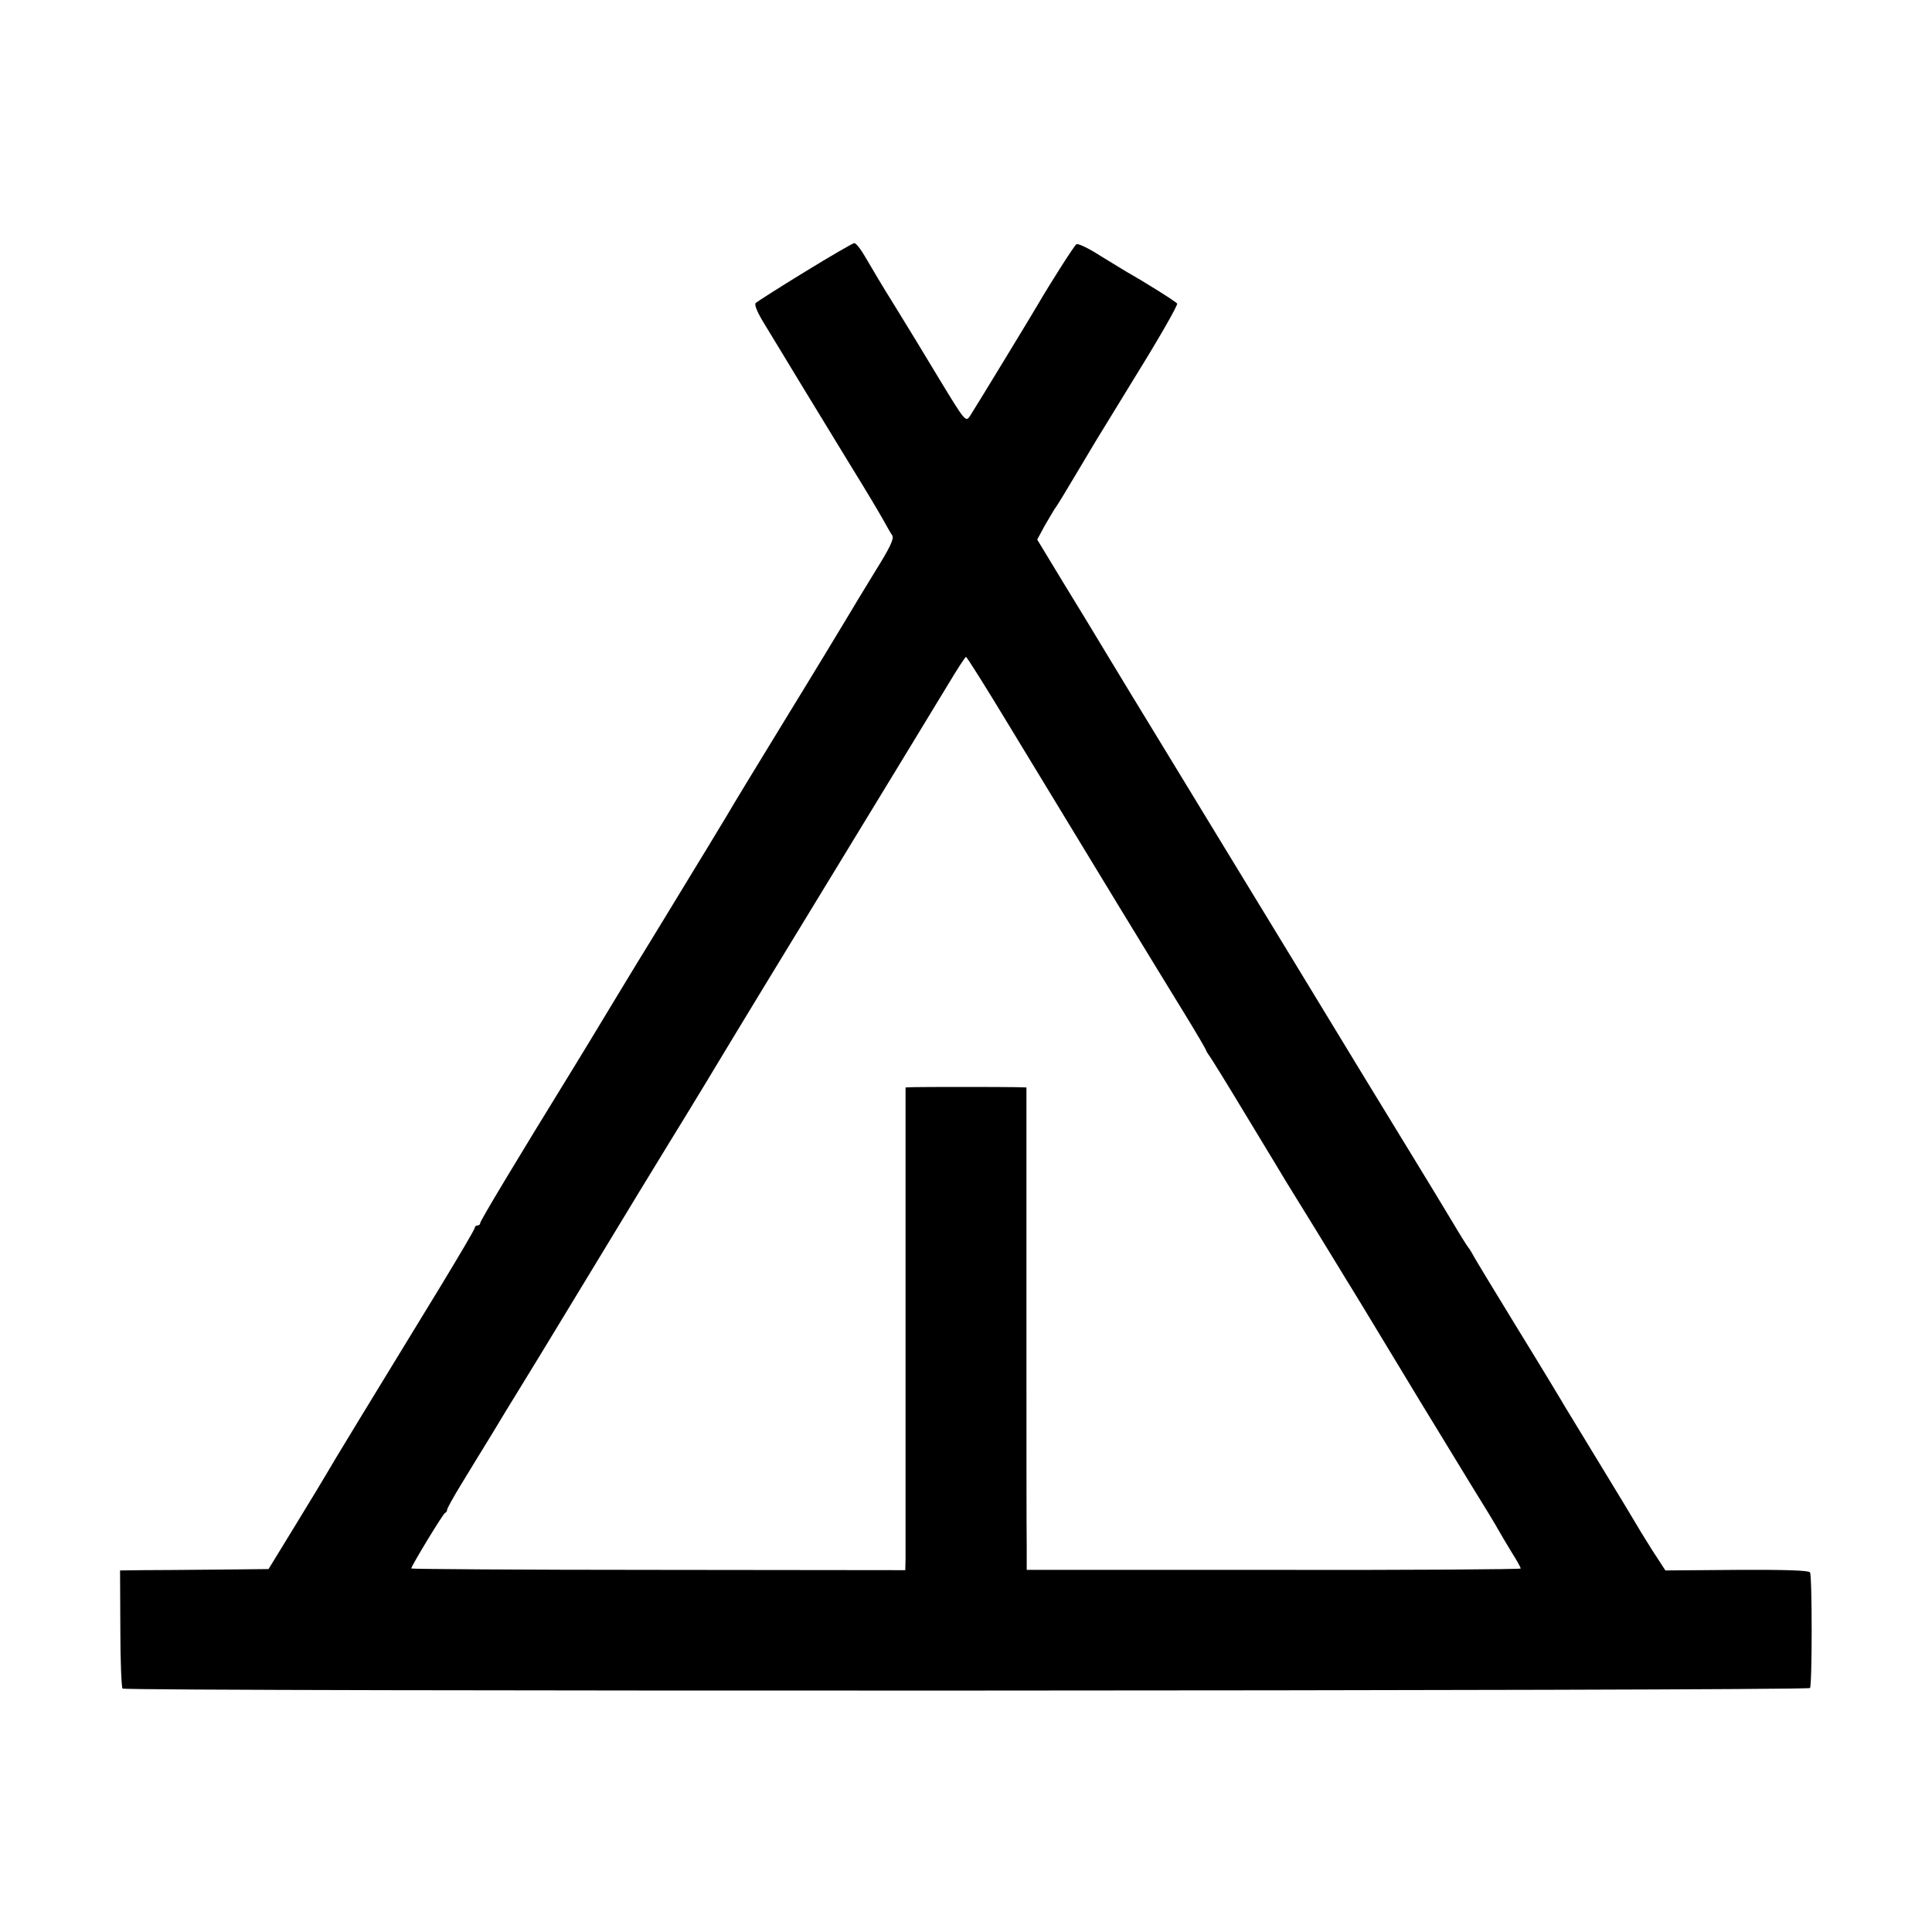
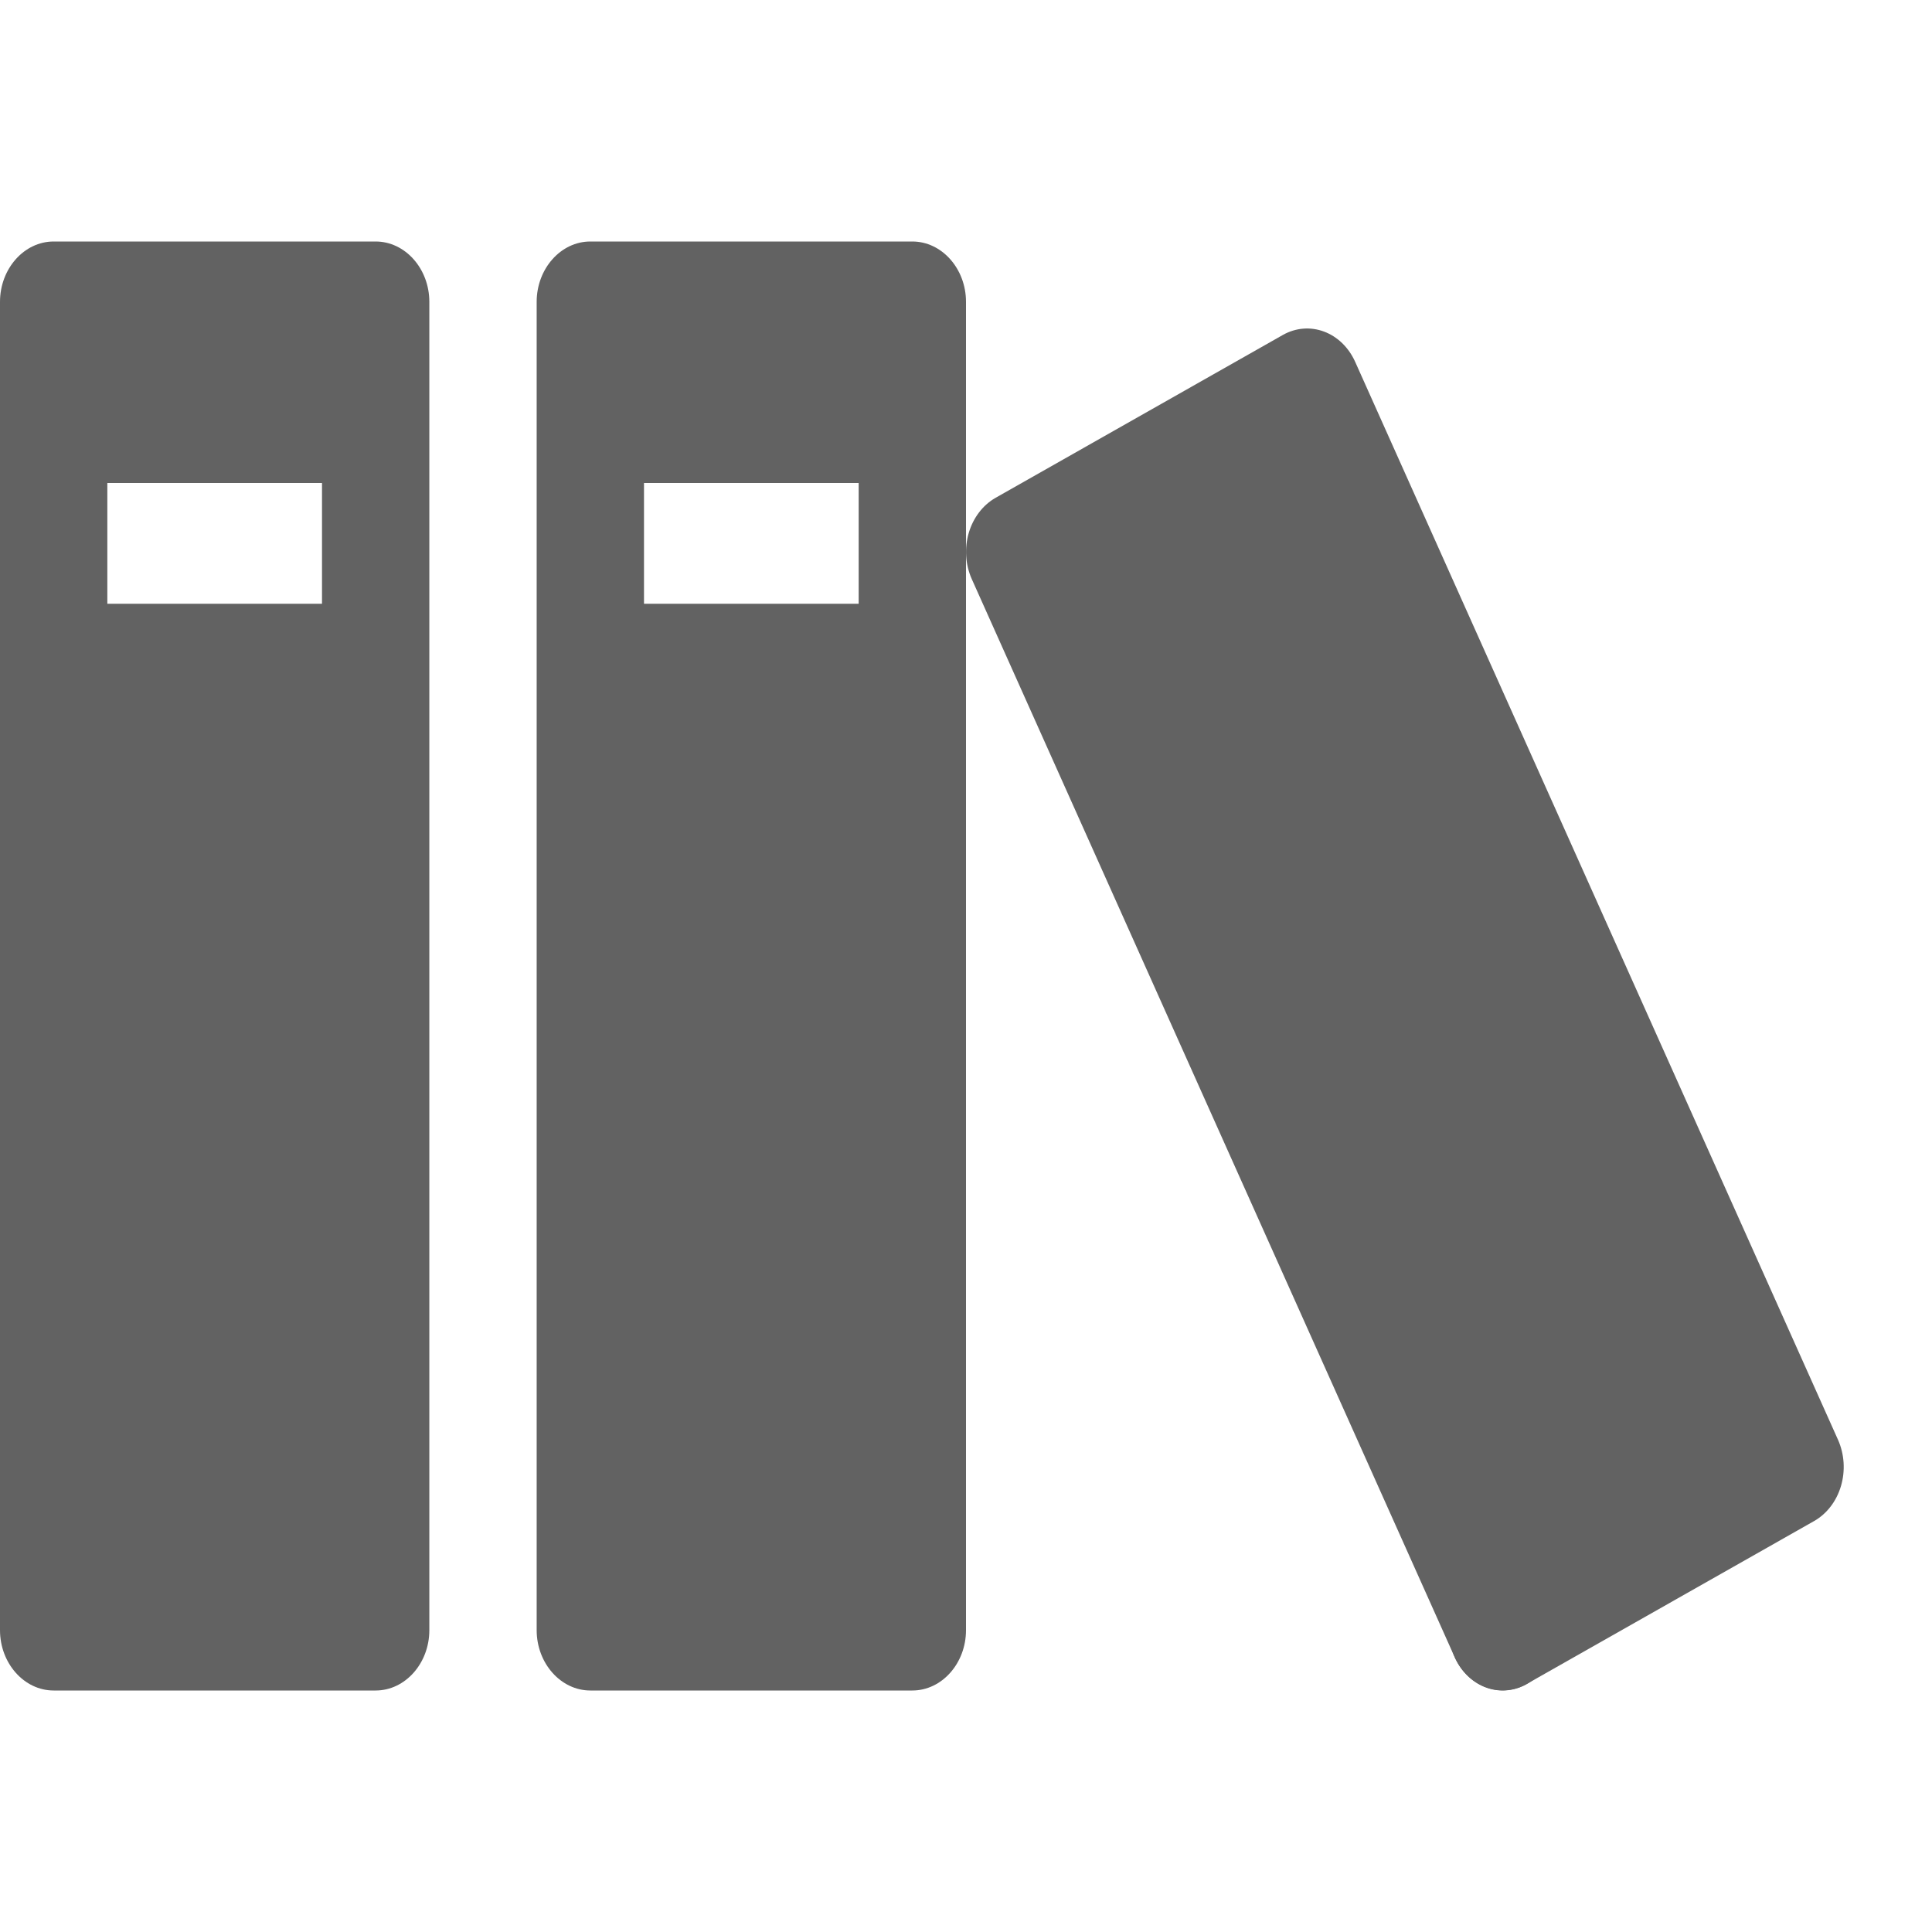
- <svg xmlns="http://www.w3.org/2000/svg" version="1.0" width="700pt" height="700pt" viewBox="0 0 700 700" preserveAspectRatio="xMidYMid meet">
-   <g transform="translate(0,700) scale(0.1,-0.1)" fill="#000000" stroke="none">
-     <path d="M2916 6015 c-93 -57 -173 -108 -178 -113 -6 -6 7 -36 33 -78 23 -38 86 -141 139 -229 54 -88 135 -221 180 -295 46 -74 94 -155 108 -180 14 -25 29 -52 35 -60 7 -12 -9 -45 -62 -130 -39 -63 -85 -140 -103 -170 -18 -30 -117 -194 -222 -365 -104 -170 -199 -326 -210 -346 -12 -19 -61 -102 -111 -183 -49 -81 -101 -166 -115 -189 -14 -23 -39 -64 -55 -90 -17 -27 -77 -126 -134 -220 -57 -95 -127 -210 -156 -257 -194 -315 -325 -533 -325 -541 0 -5 -4 -9 -10 -9 -5 0 -10 -4 -10 -9 0 -5 -55 -98 -121 -207 -247 -404 -403 -660 -416 -684 -8 -14 -58 -97 -112 -185 l-98 -160 -189 -2 c-104 -1 -225 -2 -269 -2 l-80 -1 1 -210 c0 -116 4 -213 8 -218 11 -11 6107 -9 6114 2 8 13 8 406 0 419 -4 7 -88 10 -265 9 l-259 -2 -50 77 c-27 43 -54 87 -60 98 -6 11 -62 103 -124 205 -62 102 -120 197 -129 212 -9 16 -85 142 -170 280 -85 139 -160 262 -165 273 -6 11 -13 22 -16 25 -3 3 -30 46 -59 95 -30 50 -102 169 -161 265 -59 96 -240 393 -402 660 -163 267 -371 609 -463 760 -92 151 -194 318 -225 370 -31 52 -101 167 -155 255 l-97 160 27 50 c16 27 32 55 36 61 5 5 38 59 74 120 36 60 69 116 74 124 5 8 75 122 155 253 81 131 144 242 141 247 -4 7 -114 76 -183 115 -10 6 -52 32 -95 58 -42 27 -81 46 -87 42 -8 -5 -94 -140 -140 -219 -19 -33 -221 -365 -246 -404 -15 -22 -18 -18 -111 135 -52 87 -123 203 -157 258 -67 108 -67 110 -111 184 -16 28 -34 51 -40 50 -5 0 -86 -47 -179 -104z m739 -1642 c319 -526 519 -854 637 -1046 43 -70 78 -130 78 -133 0 -2 5 -10 10 -17 6 -7 69 -109 140 -227 72 -118 134 -222 139 -230 5 -8 55 -89 111 -180 56 -91 105 -172 110 -180 9 -14 52 -84 270 -445 54 -88 135 -221 180 -295 46 -74 91 -148 100 -165 9 -16 31 -53 48 -81 18 -28 32 -54 32 -57 0 -3 -403 -6 -895 -5 l-895 0 0 81 c-1 45 -1 439 -1 875 l0 792 -37 1 c-57 1 -344 1 -374 0 l-27 -1 0 -832 c0 -458 0 -852 0 -875 l-1 -42 -895 1 c-492 0 -895 3 -895 5 0 9 115 198 122 201 5 2 8 7 8 12 0 5 23 46 51 92 28 46 78 128 112 183 33 55 70 116 82 135 12 19 132 215 265 435 133 220 266 438 295 485 65 105 206 338 220 362 6 10 172 284 370 608 198 325 387 635 420 690 33 55 62 100 65 100 3 0 73 -111 155 -247z" />
-   </g>
+ <svg xmlns="http://www.w3.org/2000/svg" width="700" height="700" viewBox="0 0 700 700" fill="none">
+   <path d="M136.111 87.5H19.444C8.75 87.5 0 97.344 0 109.375V590.625C0 602.656 8.75 612.5 19.444 612.5H136.111C146.806 612.5 155.556 602.656 155.556 590.625V109.375C155.556 97.344 146.806 87.5 136.111 87.5ZM116.667 218.75H38.889V175H116.667V218.75Z" fill="#626262" />
+   <path d="M330.556 87.5H213.889C203.195 87.5 194.445 97.344 194.445 109.375V590.625C194.445 602.656 203.195 612.5 213.889 612.5H330.556C341.25 612.5 350 602.656 350 590.625V109.375C350 97.344 341.25 87.5 330.556 87.5ZM311.111 218.75H233.333V175H311.111V218.75Z" fill="#626262" />
+   <path d="M464.878 121.319L360.694 180.381C356.106 183.006 352.624 187.563 351.007 193.06C349.39 198.558 349.769 204.552 352.061 209.738L527.061 600.425C529.394 605.587 533.445 609.504 538.332 611.323C543.219 613.142 548.546 612.716 553.156 610.137L657.339 551.075C661.927 548.451 665.409 543.894 667.026 538.396C668.643 532.898 668.264 526.904 665.972 521.719L490.972 131.031C488.639 125.869 484.589 121.952 479.702 120.133C474.815 118.314 469.487 118.74 464.878 121.319V121.319Z" fill="#626262" />
+   <path d="M563.889 590.625C563.889 596.427 561.84 601.991 558.194 606.093C554.547 610.195 549.601 612.5 544.444 612.5C539.287 612.5 534.342 610.195 530.695 606.093C527.049 601.991 525 596.427 525 590.625C525 584.823 527.049 579.259 530.695 575.157C534.342 571.055 539.287 568.75 544.444 568.75C549.601 568.75 554.547 571.055 558.194 575.157C561.84 579.259 563.889 584.823 563.889 590.625Z" fill="#626262" />
</svg>
